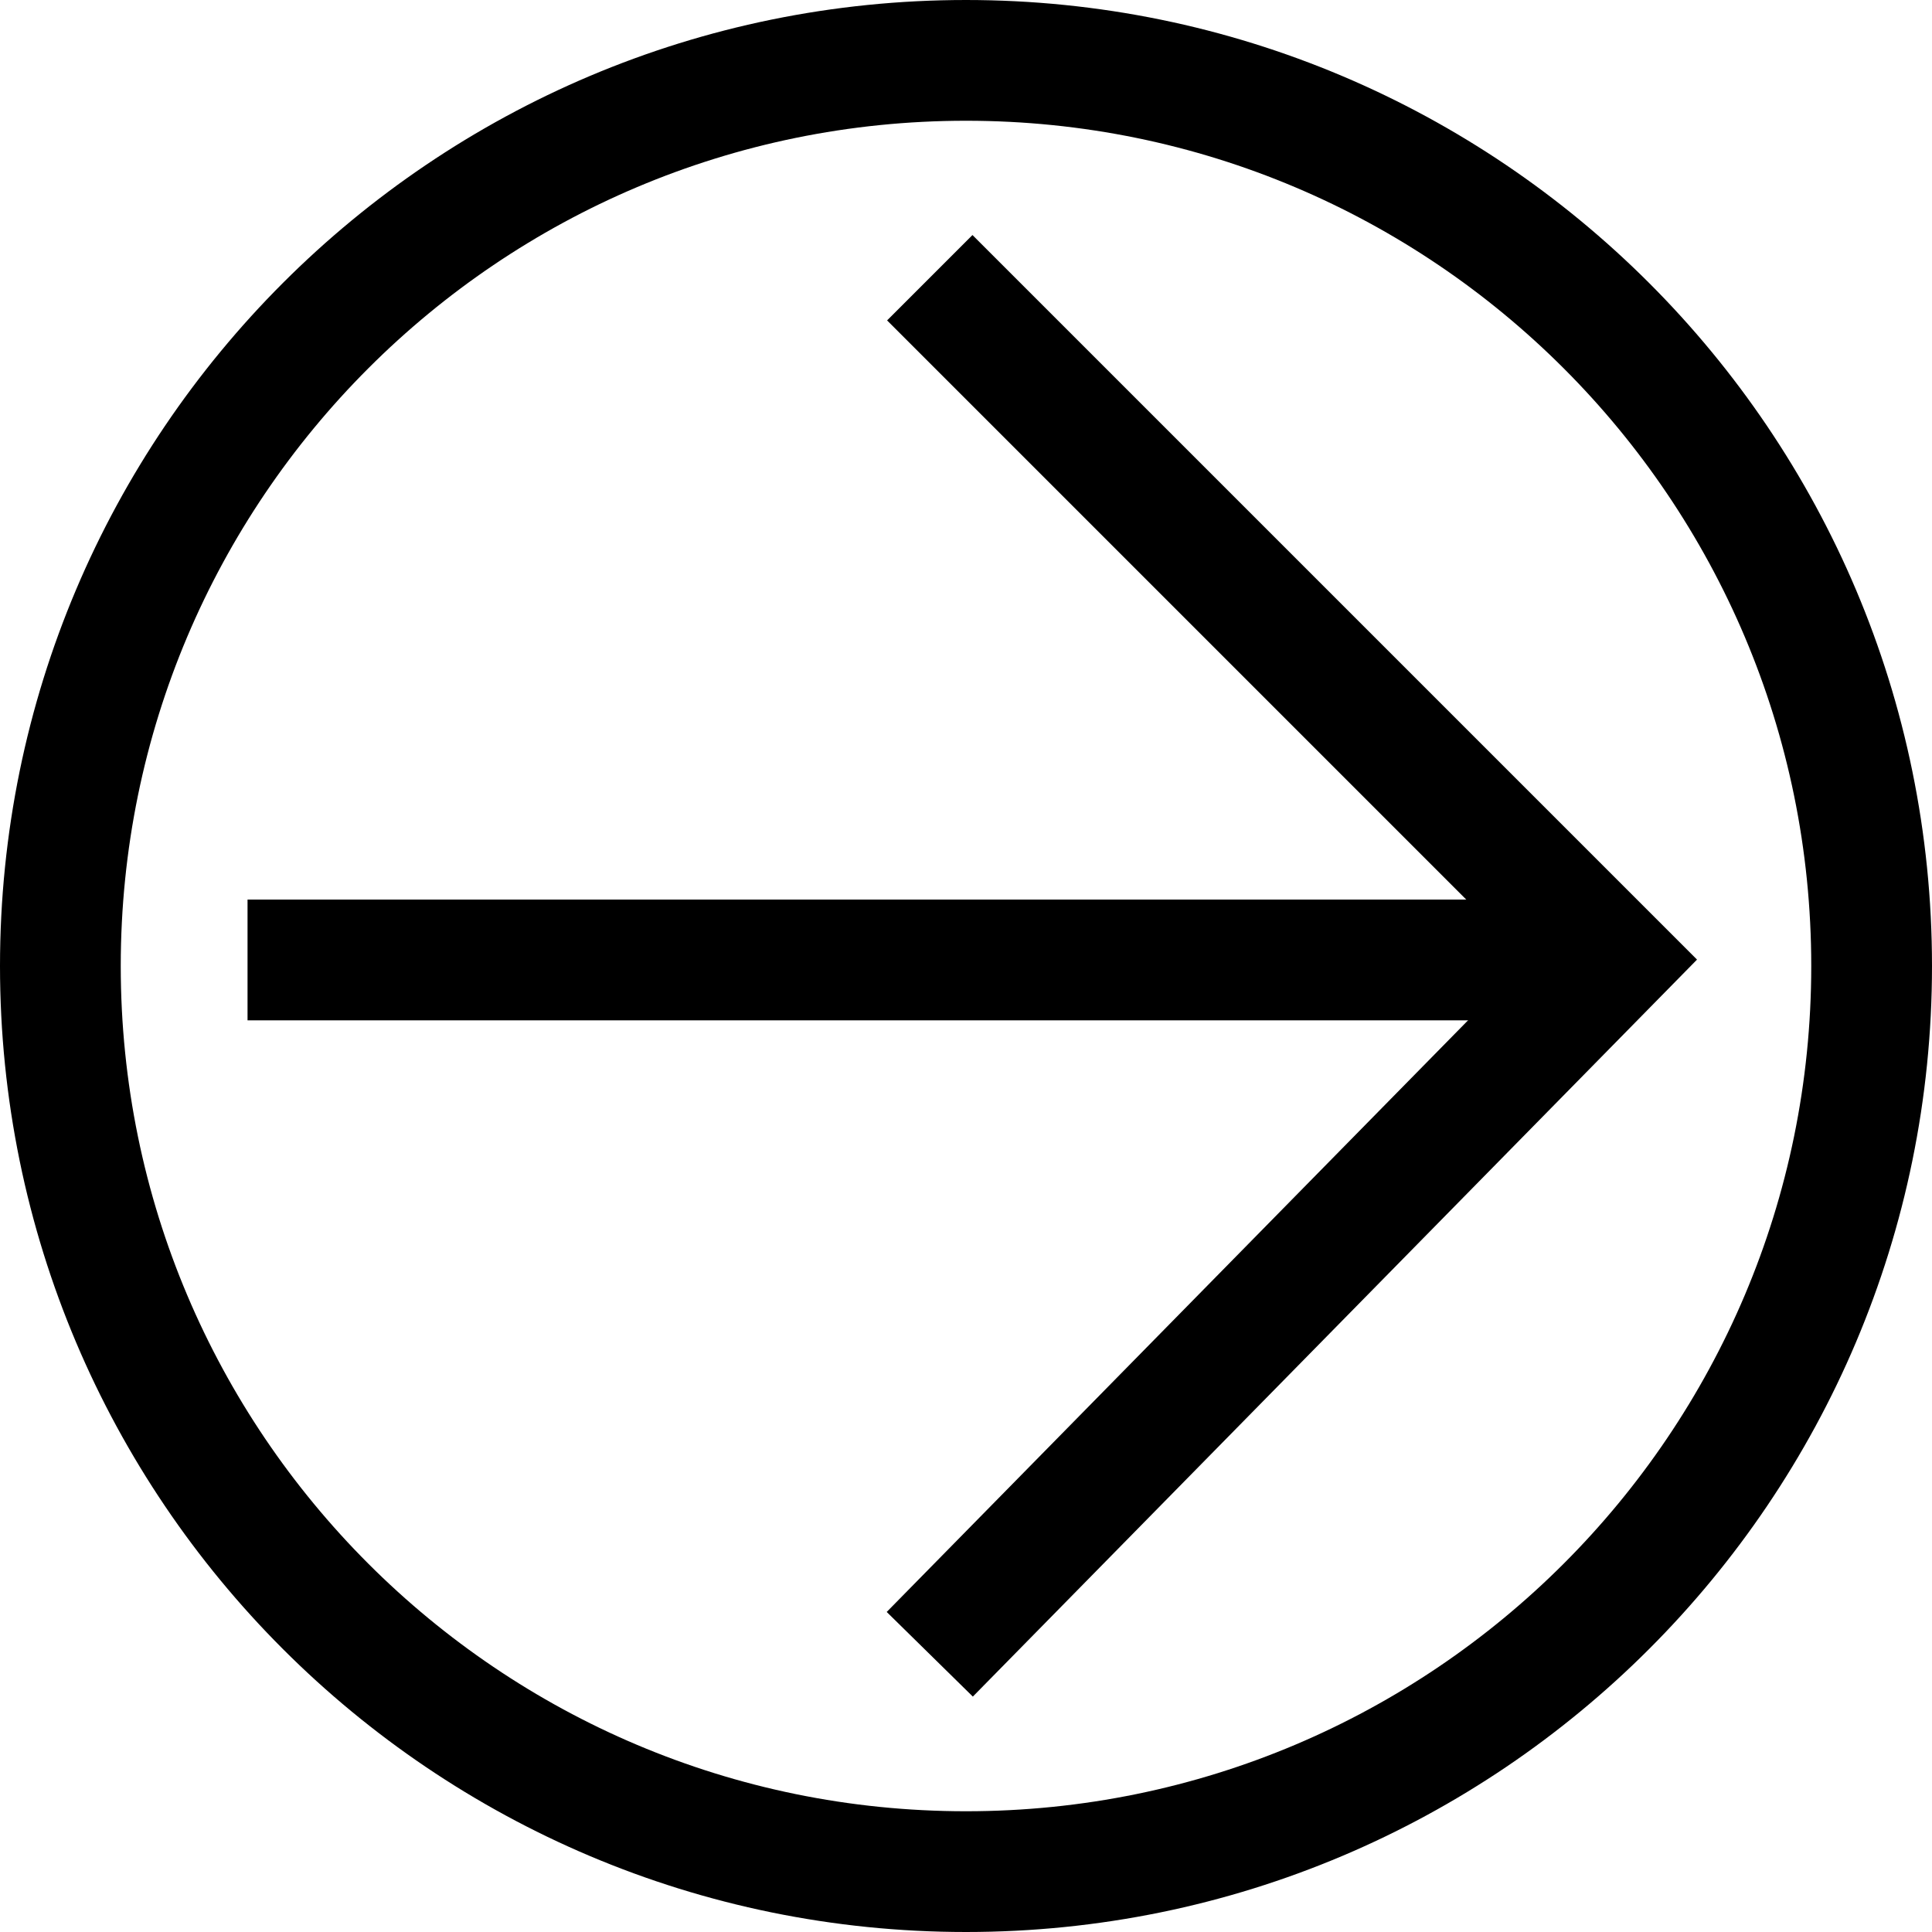
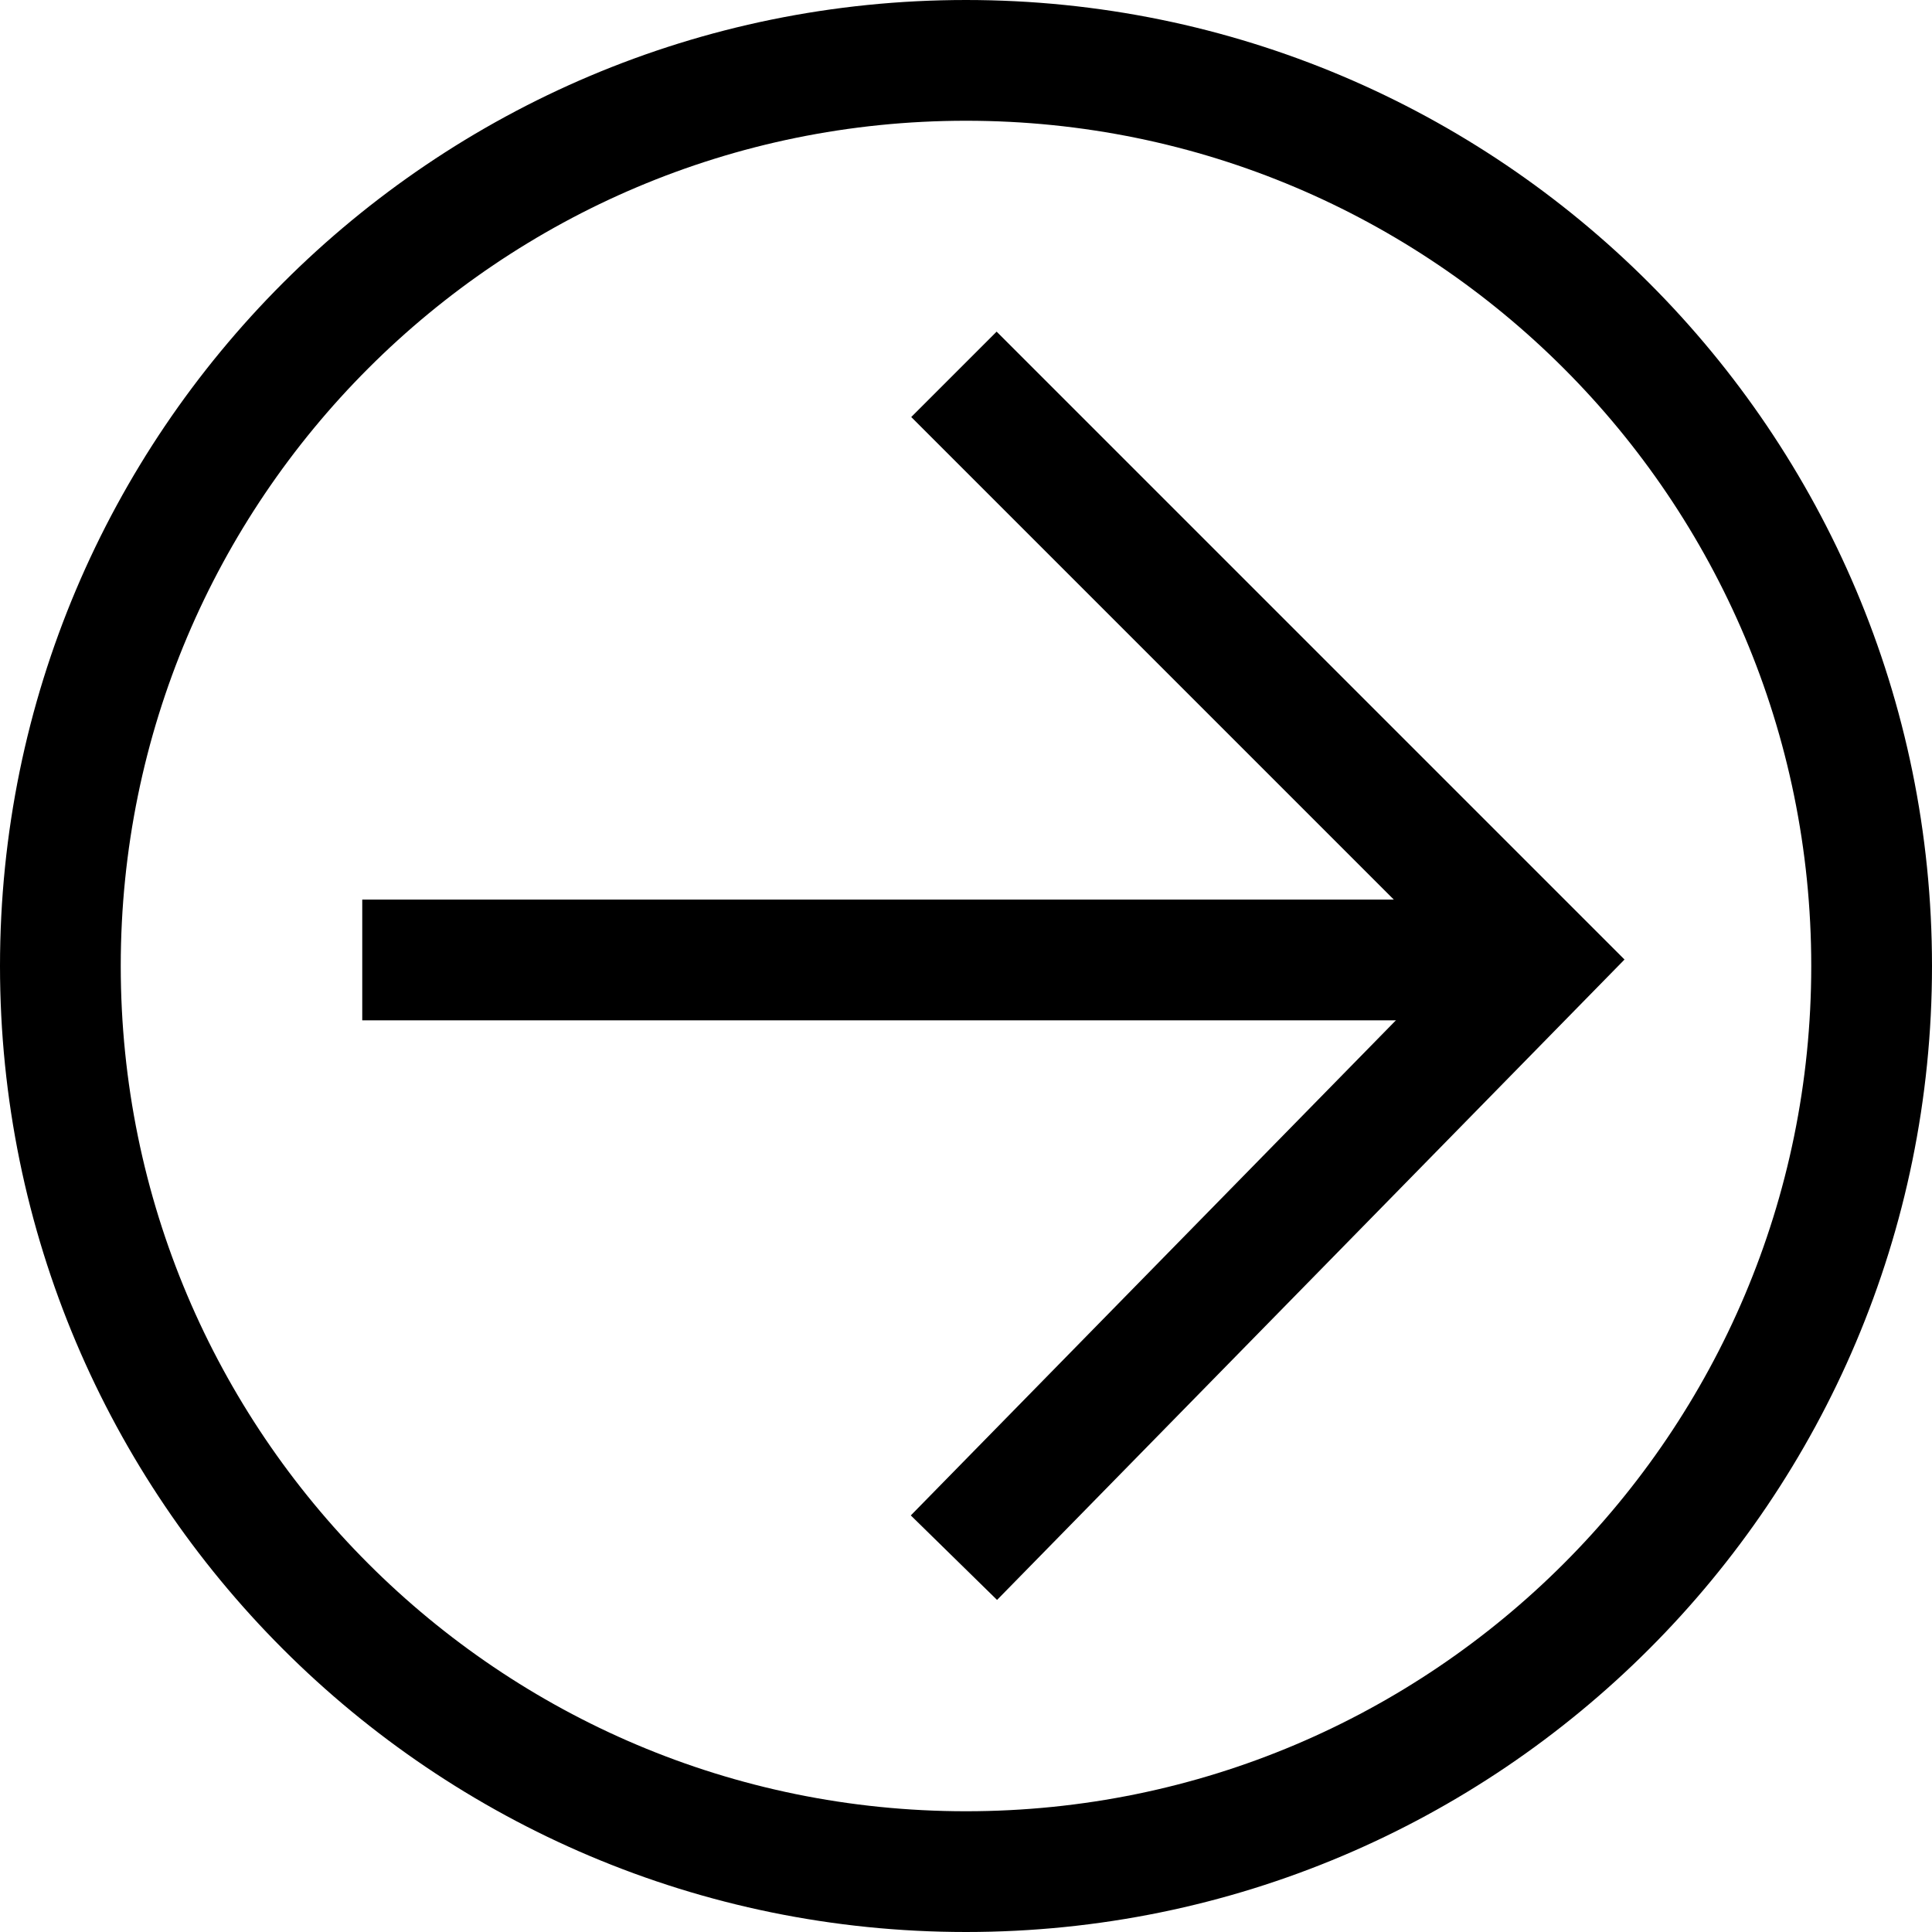
<svg xmlns="http://www.w3.org/2000/svg" viewBox="0 0 32 32">
  <circle fill="none" stroke="black" stroke-width="2" r="15" cx="16" cy="16" />
-   <polyline fill="none" stroke="black" stroke-width="2" points="15.4,4.6 26.7,15.9 15.4,27.4" />
-   <line stroke="black" stroke-width="2" x1="4.1" y1="15.9" x2="26.9" y2="15.9" />
+   <polyline fill="none" stroke="black" stroke-width="2" points="15.8,6.2 25.5,15.9 15.8,25.8" />
+   <line stroke="black" stroke-width="2" x1="6" y1="15.9" x2="25.7" y2="15.9" />
</svg>
